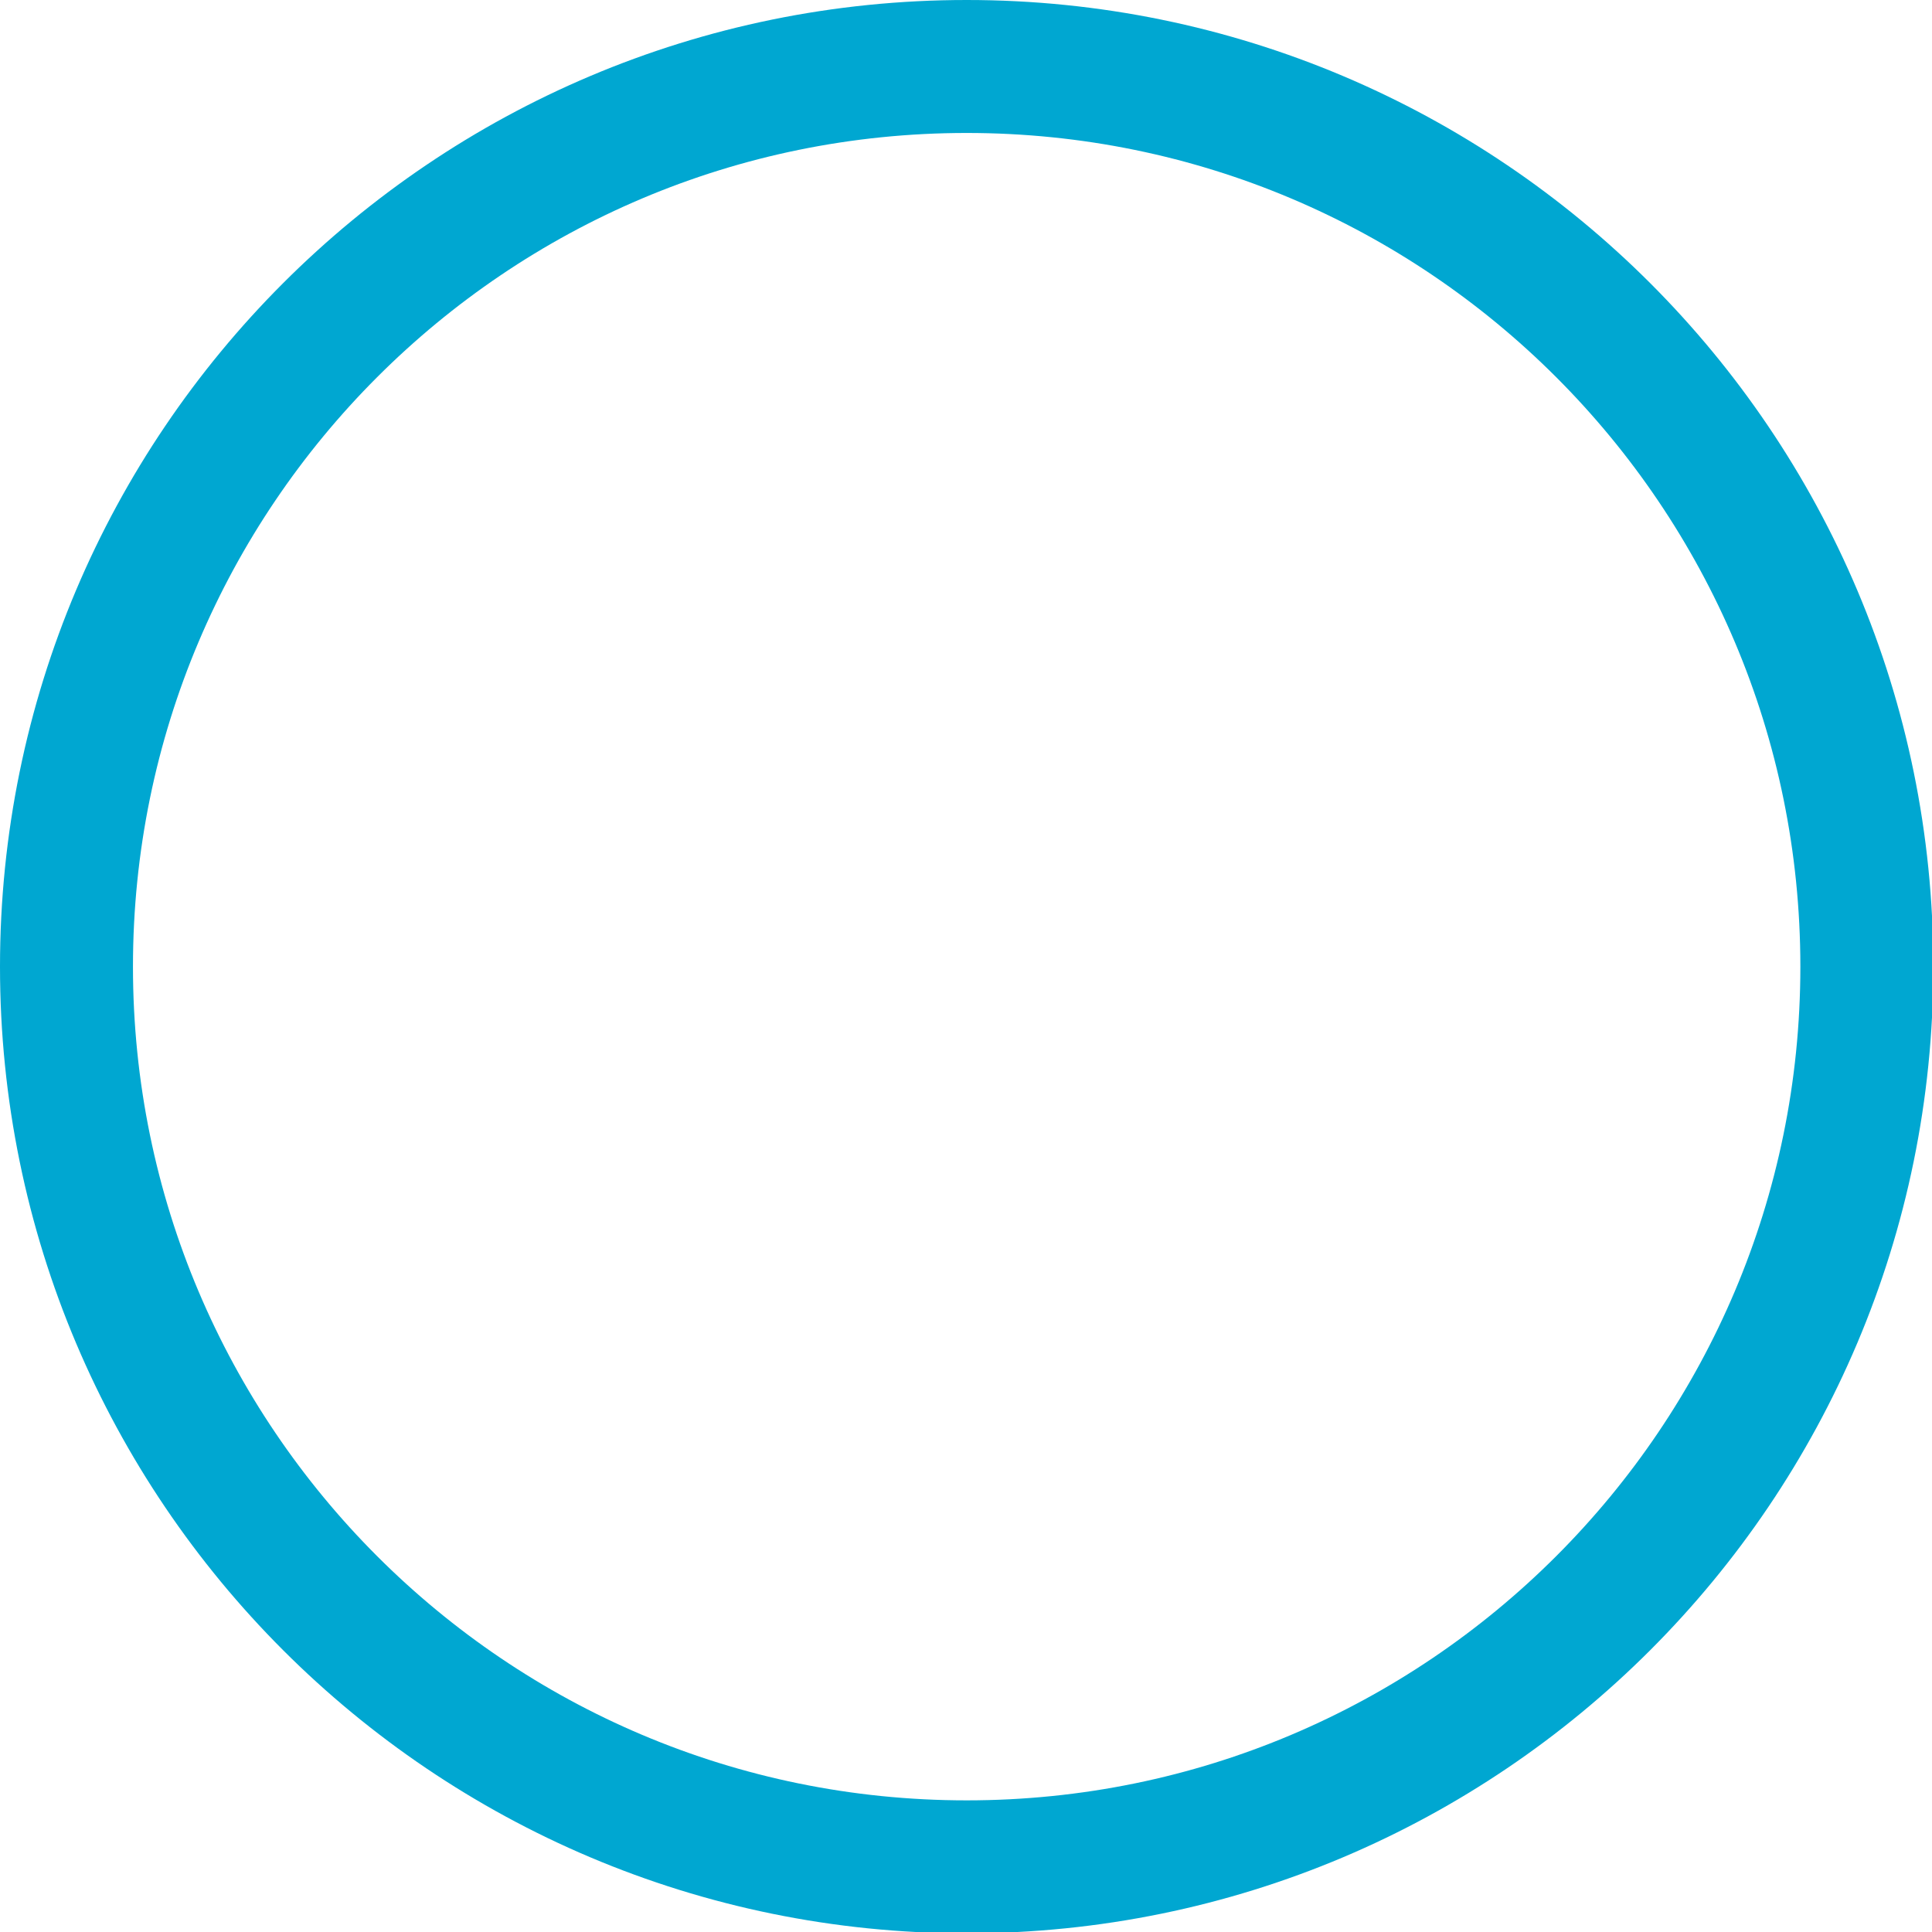
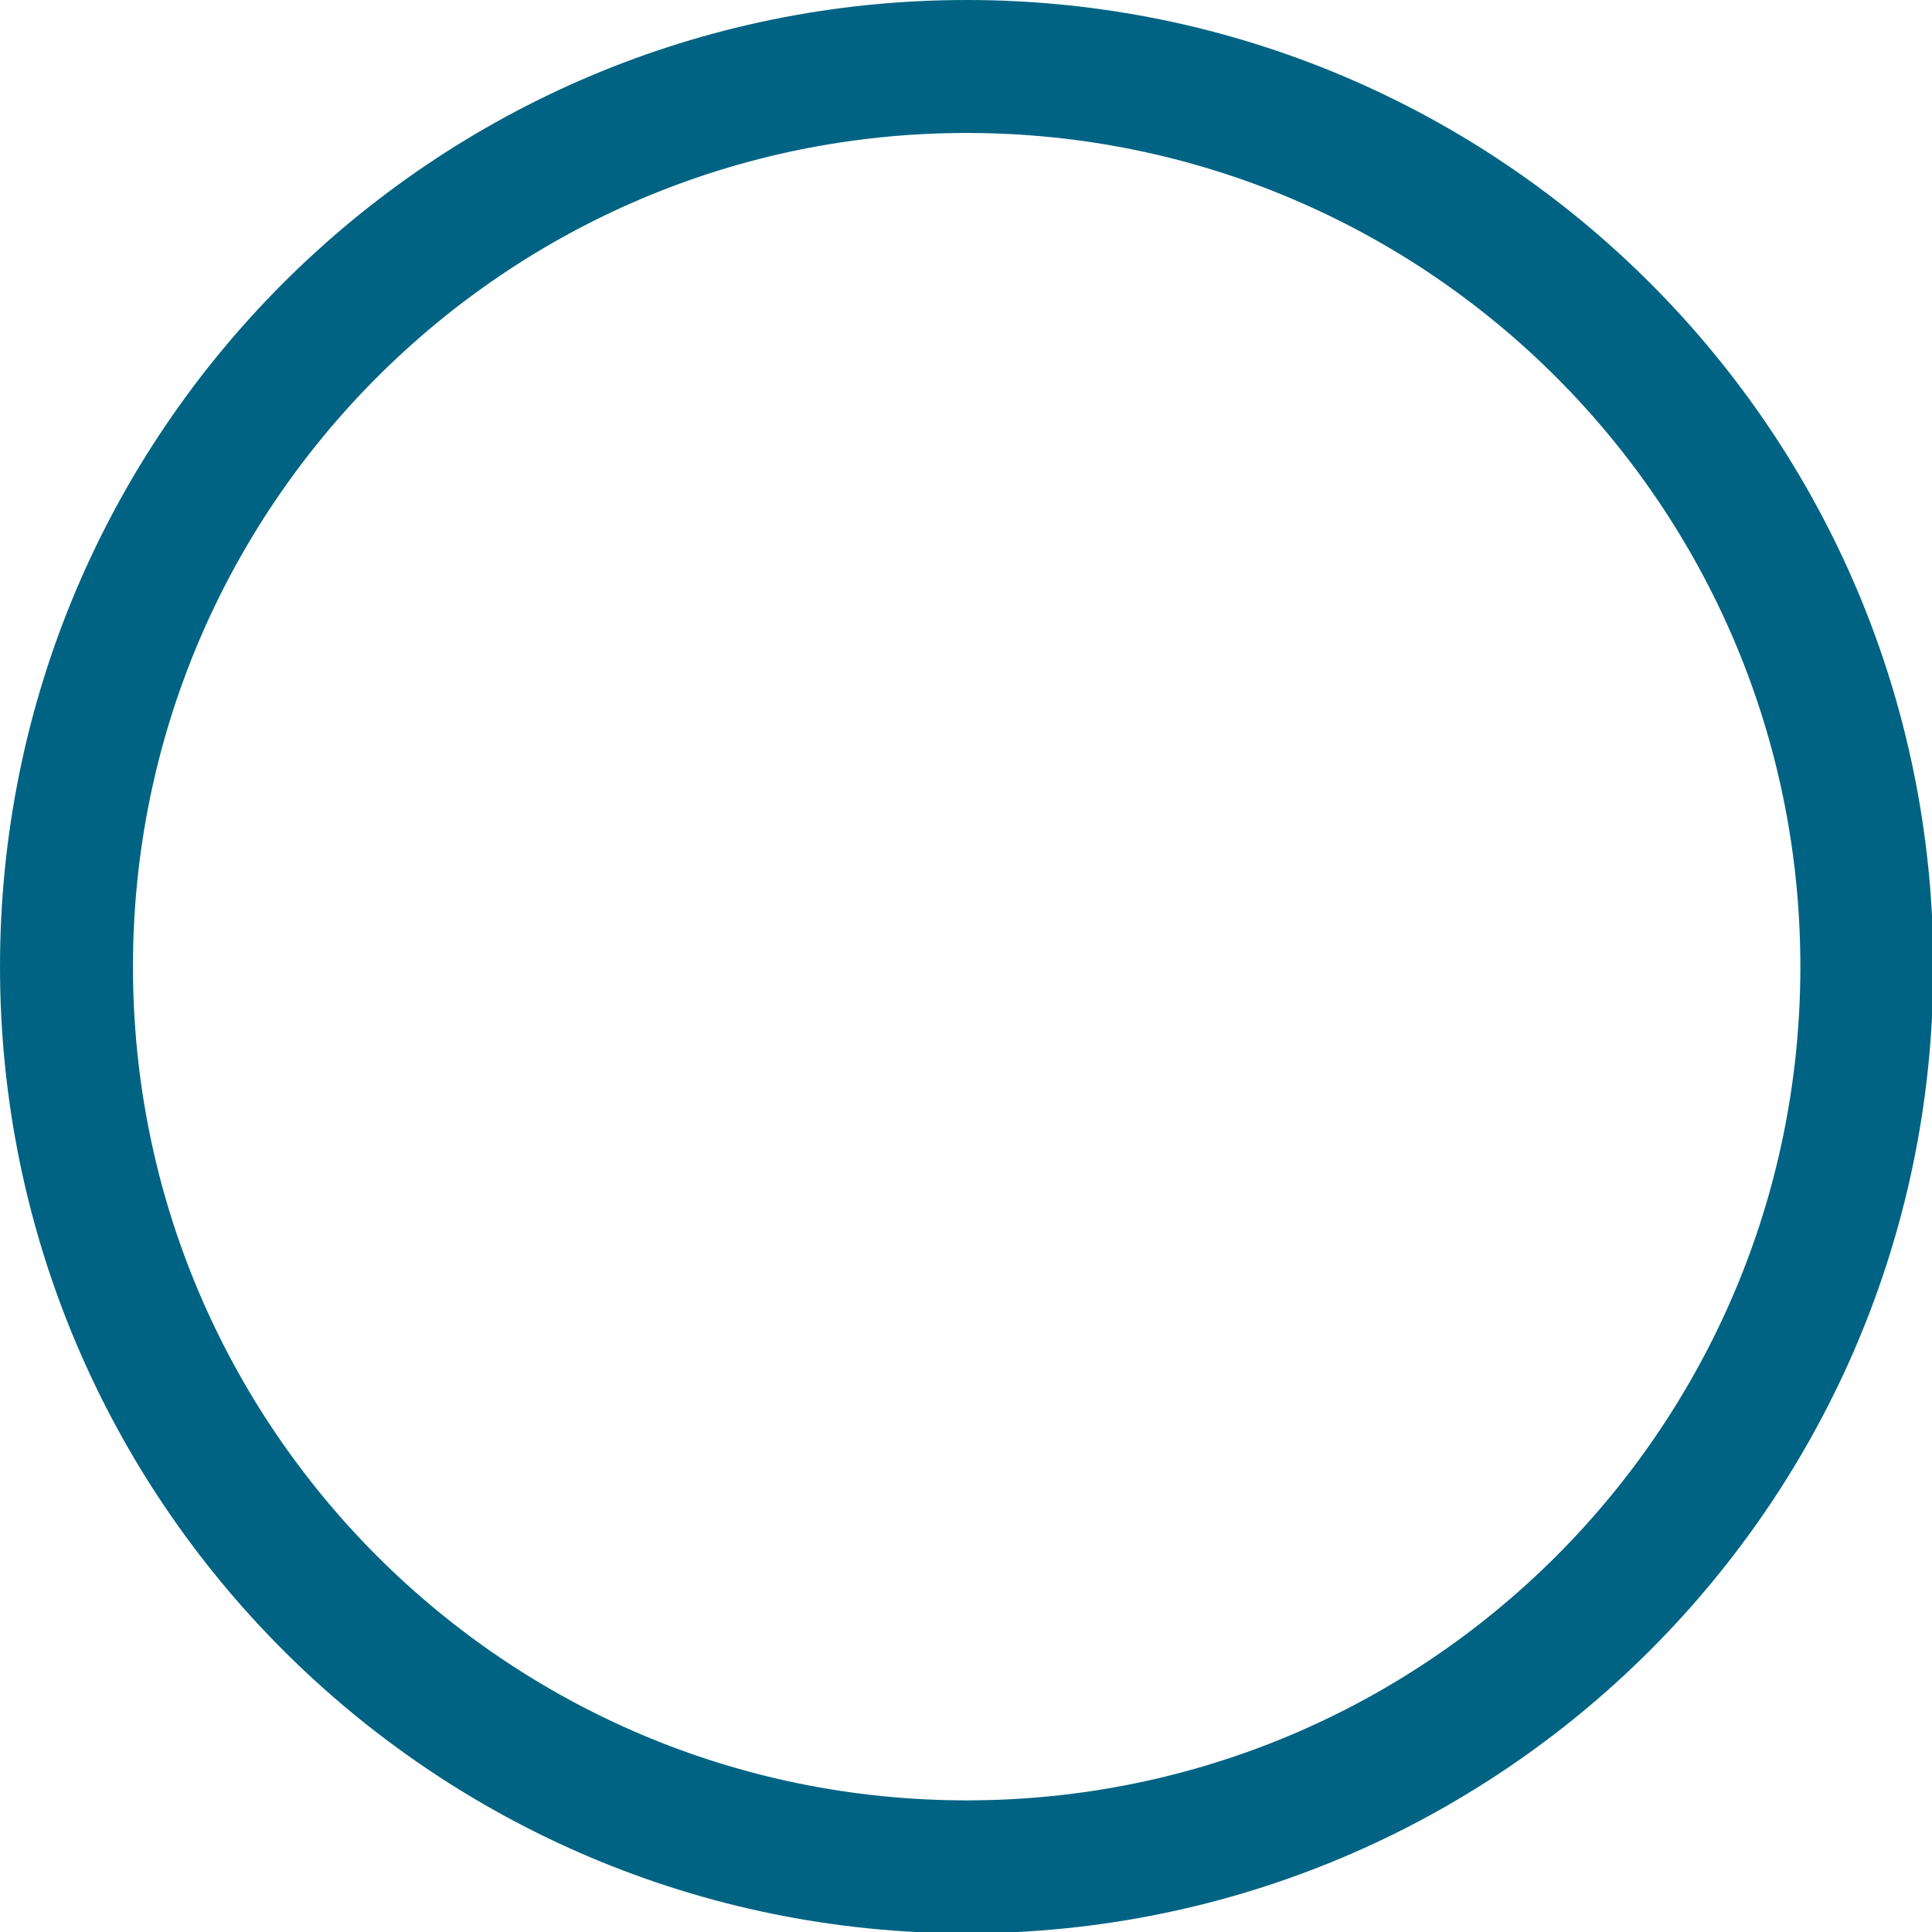
<svg xmlns="http://www.w3.org/2000/svg" viewBox="0 0 14.53 14.53">
  <defs>
-     <style>.cls-1{fill:none;stroke:#00a7d1;stroke-miterlimit:10;}</style>
+     <style>.cls-1{fill:none;stroke:#006383;stroke-miterlimit:10;}</style>
  </defs>
  <g id="Layer_2" data-name="Layer 2">
    <g id="About_Background_ABOUT_TALENT_Footer_Image" data-name="About Background + ABOUT + TALENT + Footer Image">
      <circle class="cls-1" cx="7.27" cy="7.27" r="6.77" />
    </g>
  </g>
</svg>
